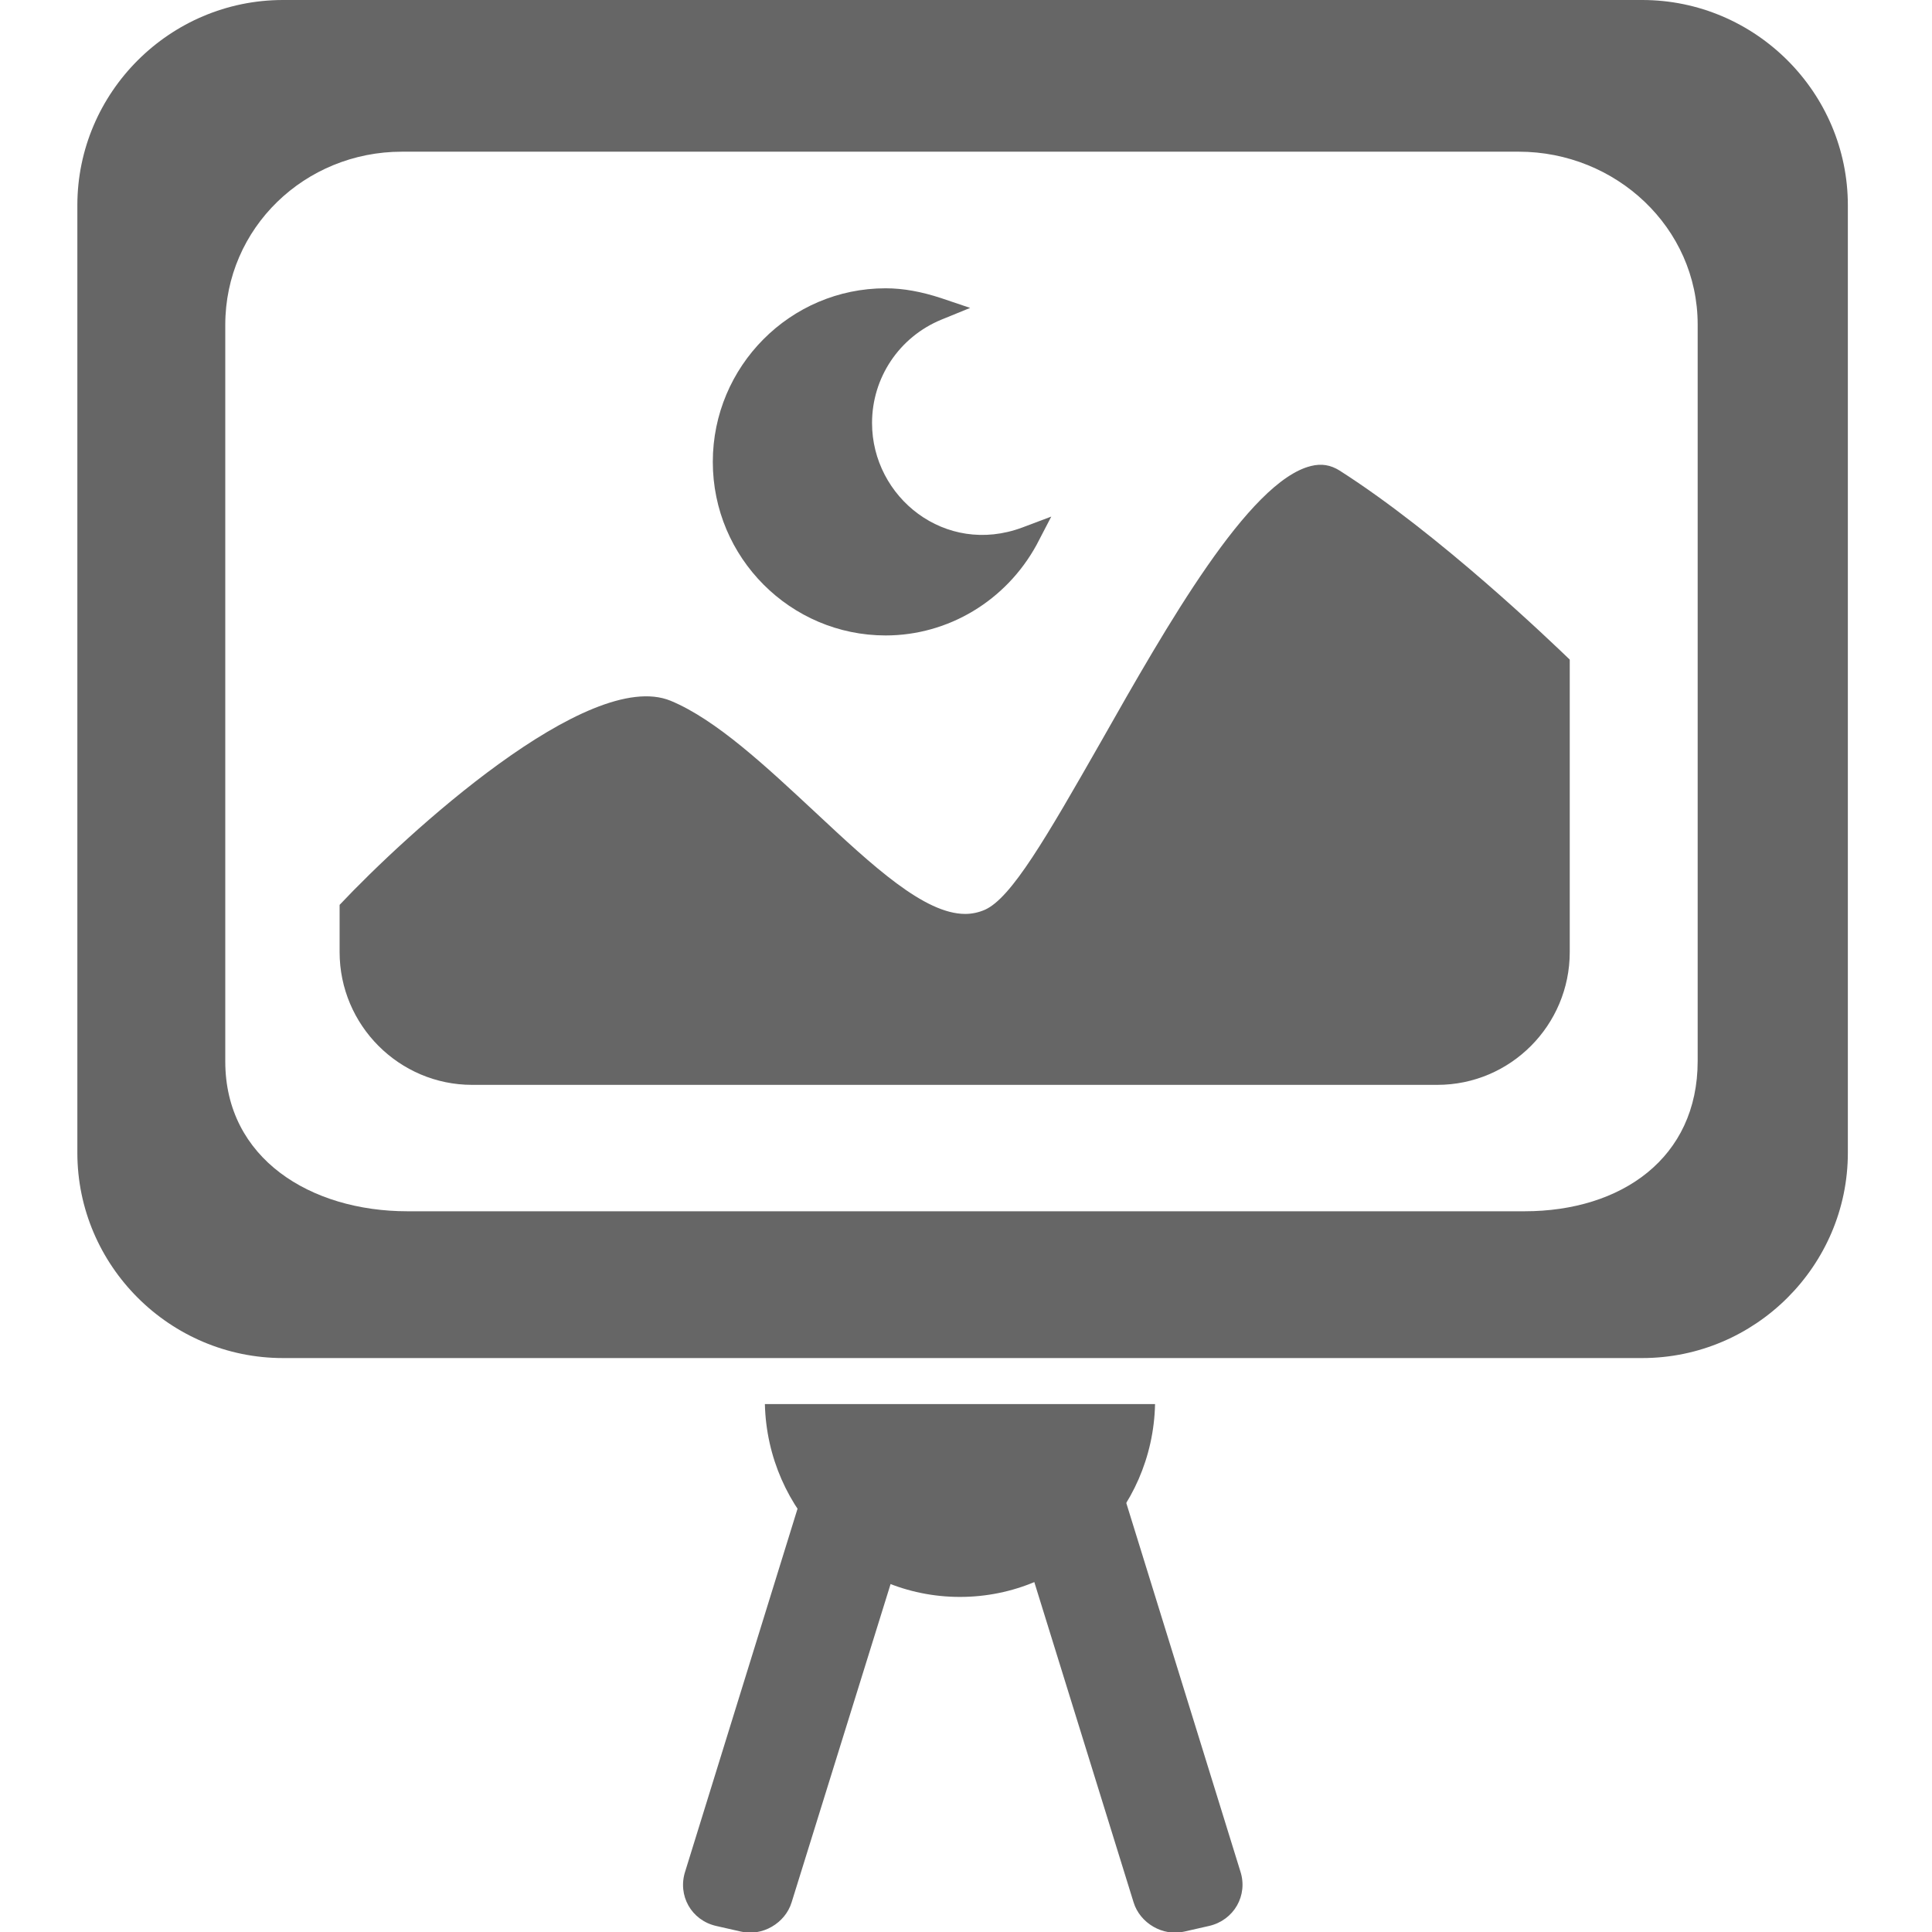
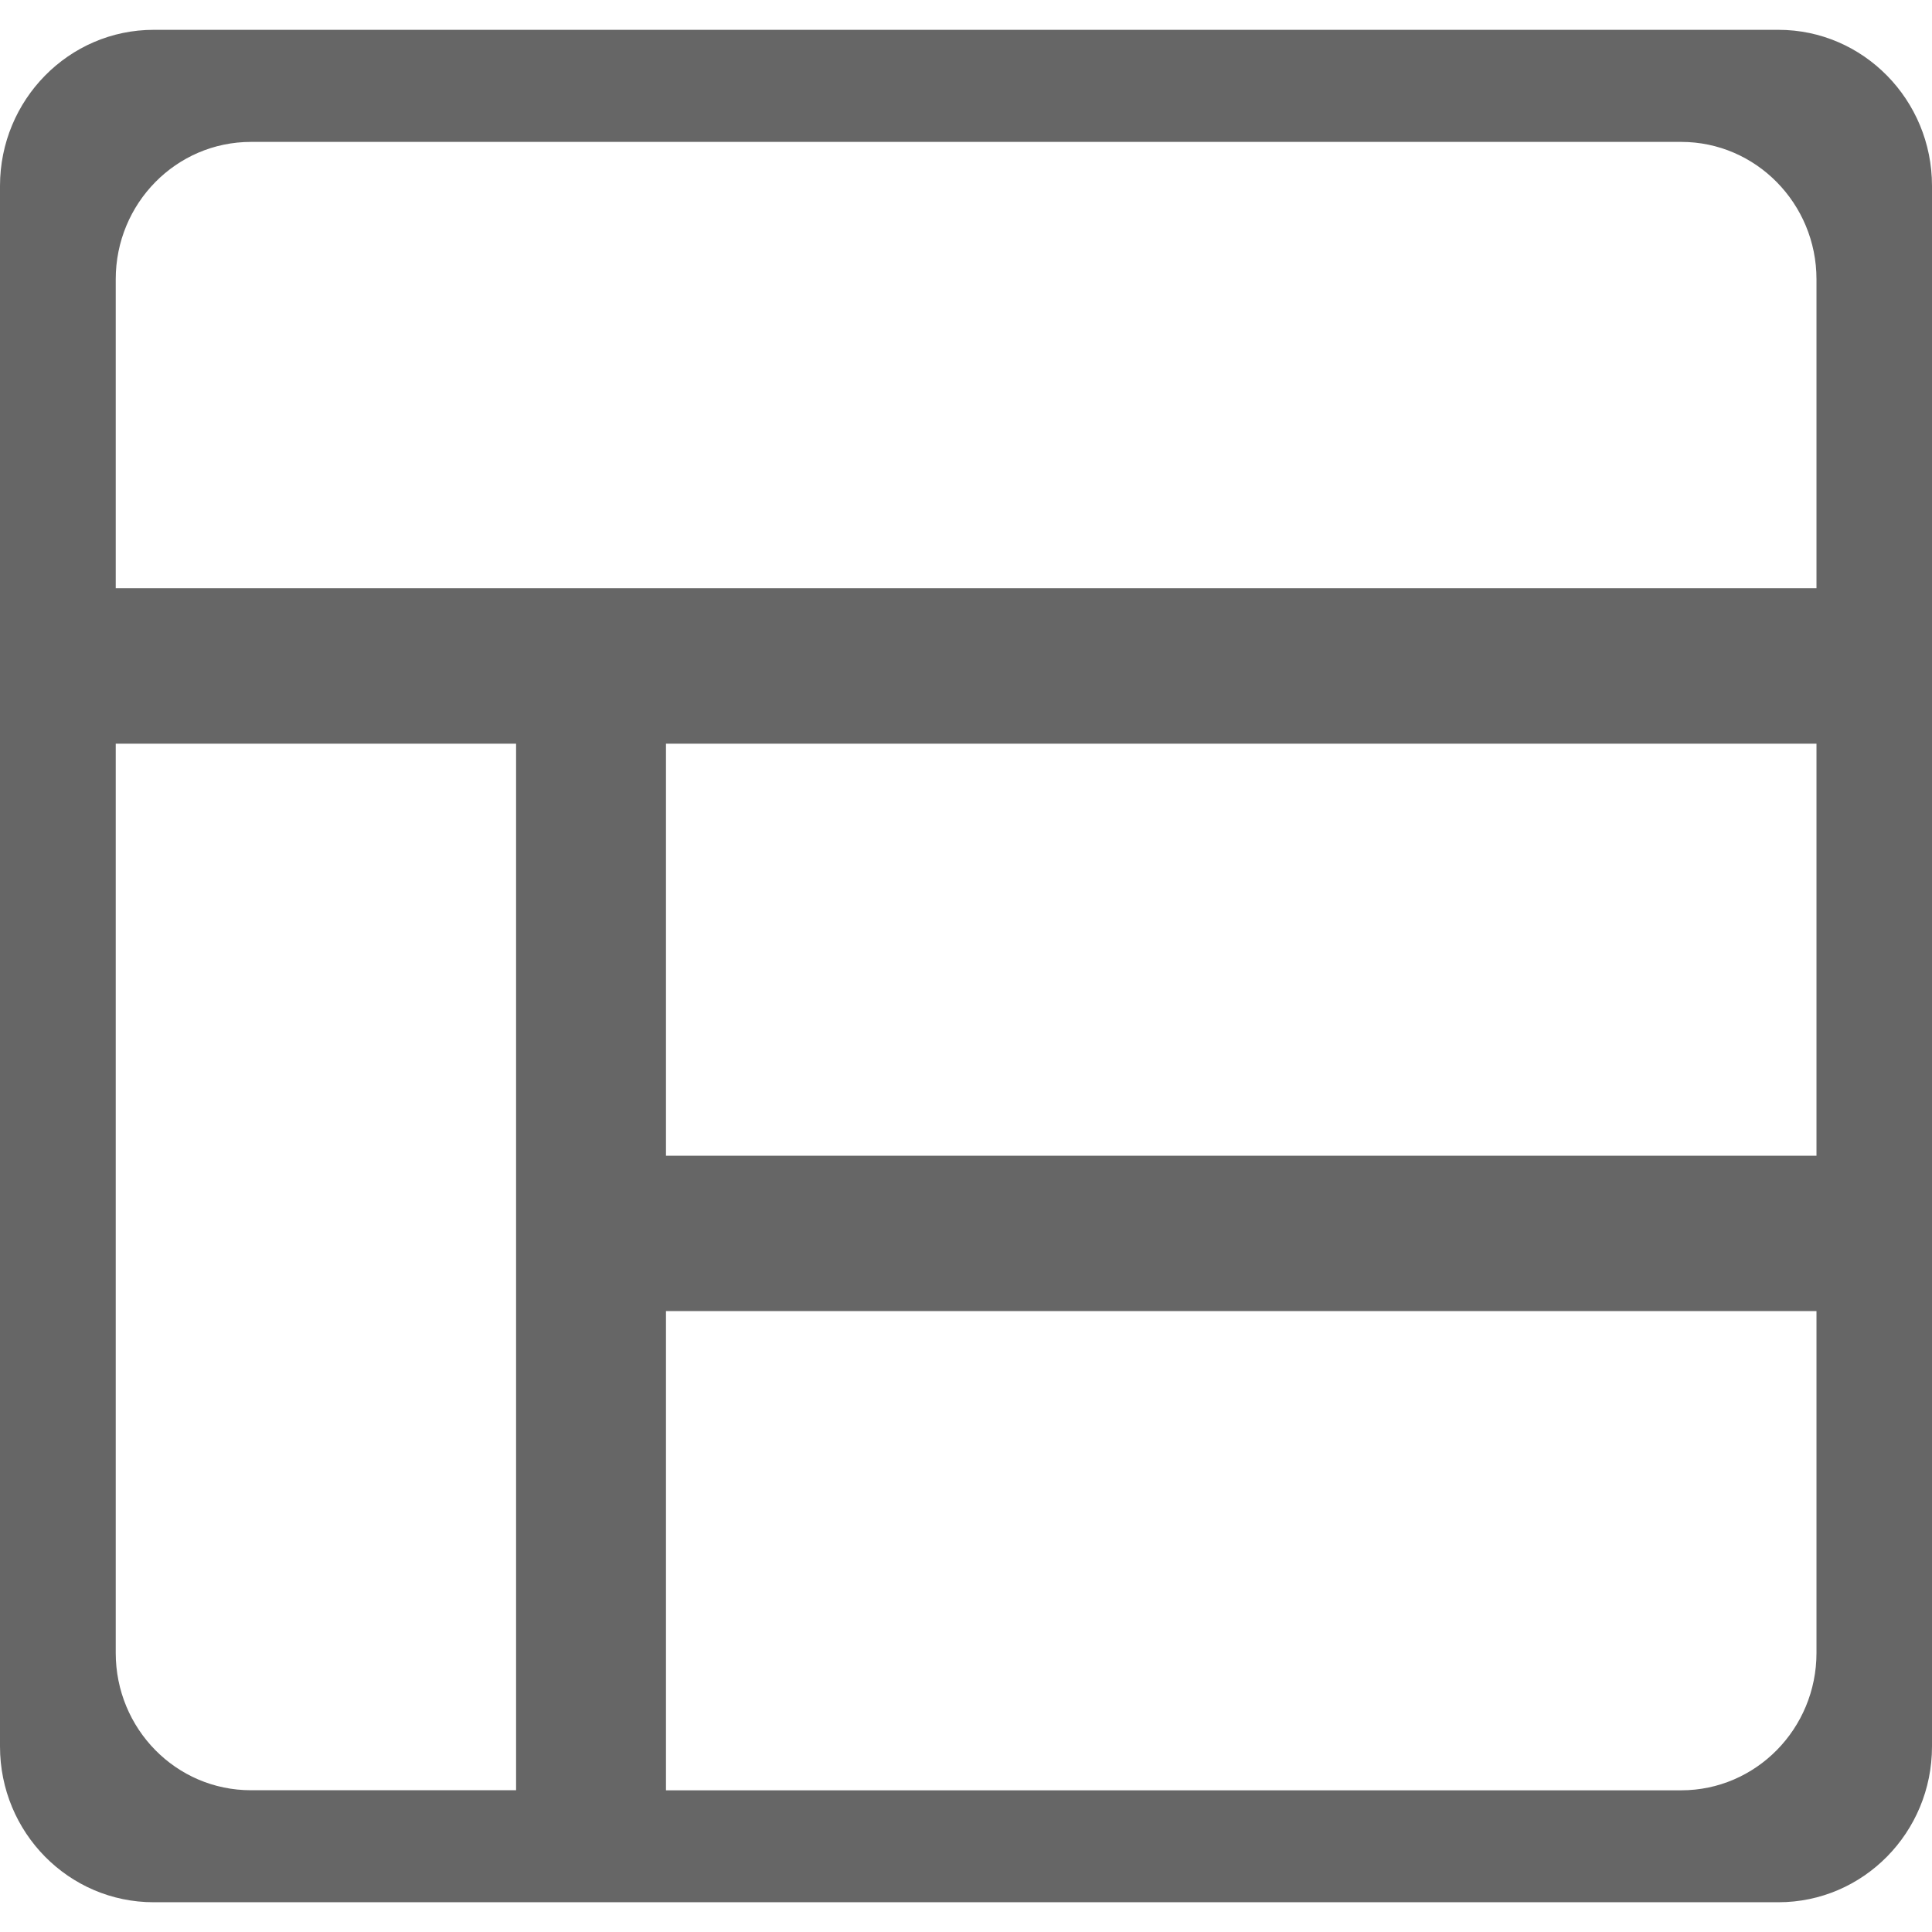
- <svg xmlns="http://www.w3.org/2000/svg" enable-background="new 0 0 512 512" id="Layer_1" version="1.1" viewBox="0 0 512 512" xml:space="preserve">
-   <g fill="#666" stroke="none">
-     <g id="perspective-design" viewBox="0 0 512 512">
-       <path d="M347.4,123.5c-16.5,4.1-38.2,42.3-55.6,73c-14.6,25.6-23.8,41.5-30.8,44.6c-1.6,0.7-3.4,1.1-5.2,1.1   c-10.8,0-24.4-12.6-39.7-26.9c-13-12.1-26.3-24.6-38.4-29.6c-21.8-8.9-70.1,35.4-87.7,54.1v12.5c0,19.4,15.8,35.2,35.1,35.2h255.8   c19.4,0,35.1-15.8,35.1-35.2v-77.5c-4.9-4.7-34.5-33.2-61-50.1C352.6,123.2,350.2,122.8,347.4,123.5z" />
-       <path d="M274.7,144.4c-8.1,14.8-23.4,24-40,24c-25.2,0-45.8-20.6-45.8-46c0-25.3,20.5-46,45.8-46   c4.7,0,9.5,0.9,14.7,2.6l7.7,2.6l-7.6,3.1c-11.2,4.6-18.4,15.4-18.4,27.4c0,19.7,19.4,35.3,39.8,27.7l7.7-2.9L274.7,144.4z" />
-       <path d="M435.2,0H75c-30,0-54.5,24.5-54.5,54.4v251.1c0,29.9,24.5,54.4,54.5,54.4h360.2c30,0,54.5-24.5,54.5-54.4   V54.4C489.7,24.5,465.2,0,435.2,0z M449.9,281.2c0,25.7-20.2,39.8-45.9,39.8H108c-25.7,0-48.3-14-48.3-39.7V86.1   c0-25.7,21.1-45.9,46.8-45.9h296c25.7,0,47.4,20.1,47.4,45.8V281.2z" />
-       <g>
-         <path d="M202.7,372.1c0.7,28.3,23.5,51.1,51.7,51.1s51.1-22.8,51.7-51.1H202.7z" />
-         <path d="M320.4,510.4l-6.6,1.5c-5.6,1.3-11.7-2.2-13.4-7.8L267.2,397c-2-6.5,1.7-13.1,8.3-14.6l6.6-1.5    c5.6-1.3,11.7,2.2,13.4,7.8l33.2,107.2C330.8,502.3,327,508.9,320.4,510.4z" />
-         <path d="M189.8,510.4l6.6,1.5c5.6,1.3,11.7-2.2,13.4-7.8L243.1,397c2-6.5-1.7-13.1-8.3-14.6l-6.6-1.5    c-5.6-1.3-11.7,2.2-13.4,7.8l-33.2,107.2C179.5,502.3,183.2,508.9,189.8,510.4z" />
-       </g>
+ <svg xmlns="http://www.w3.org/2000/svg" version="1.1" id="Capa_1" x="0px" y="0px" viewBox="0 0 28.047 28.047" style="enable-background:new 0 0 28.047 28.047;" xml:space="preserve">
+   <g fill="#666" stroke="#666">
+     <g id="perspective-design" viewBox="0 0 28.047 28.047" stroke="none">
+       <path d="M25.818,0.433H2.231C0.998,0.433,0,1.451,0,2.699v22.654c0,1.25,0.998,2.262,2.231,2.262h23.587   c1.23,0,2.229-1.012,2.229-2.262V2.699C28.048,1.451,27.049,0.433,25.818,0.433z M3.644,2.06h20.763   c1.083,0,1.963,0.895,1.963,1.994V8.54H1.68V4.054C1.68,2.954,2.556,2.06,3.644,2.06z M9.668,10.796H26.37v5.982H9.668V10.796z    M1.68,23.995V10.796h5.812v15.193H3.644C2.556,25.99,1.68,25.097,1.68,23.995z M24.407,25.99H9.668v-6.957H26.37v4.963   C26.37,25.097,25.49,25.99,24.407,25.99z" />
    </g>
  </g>
</svg>
